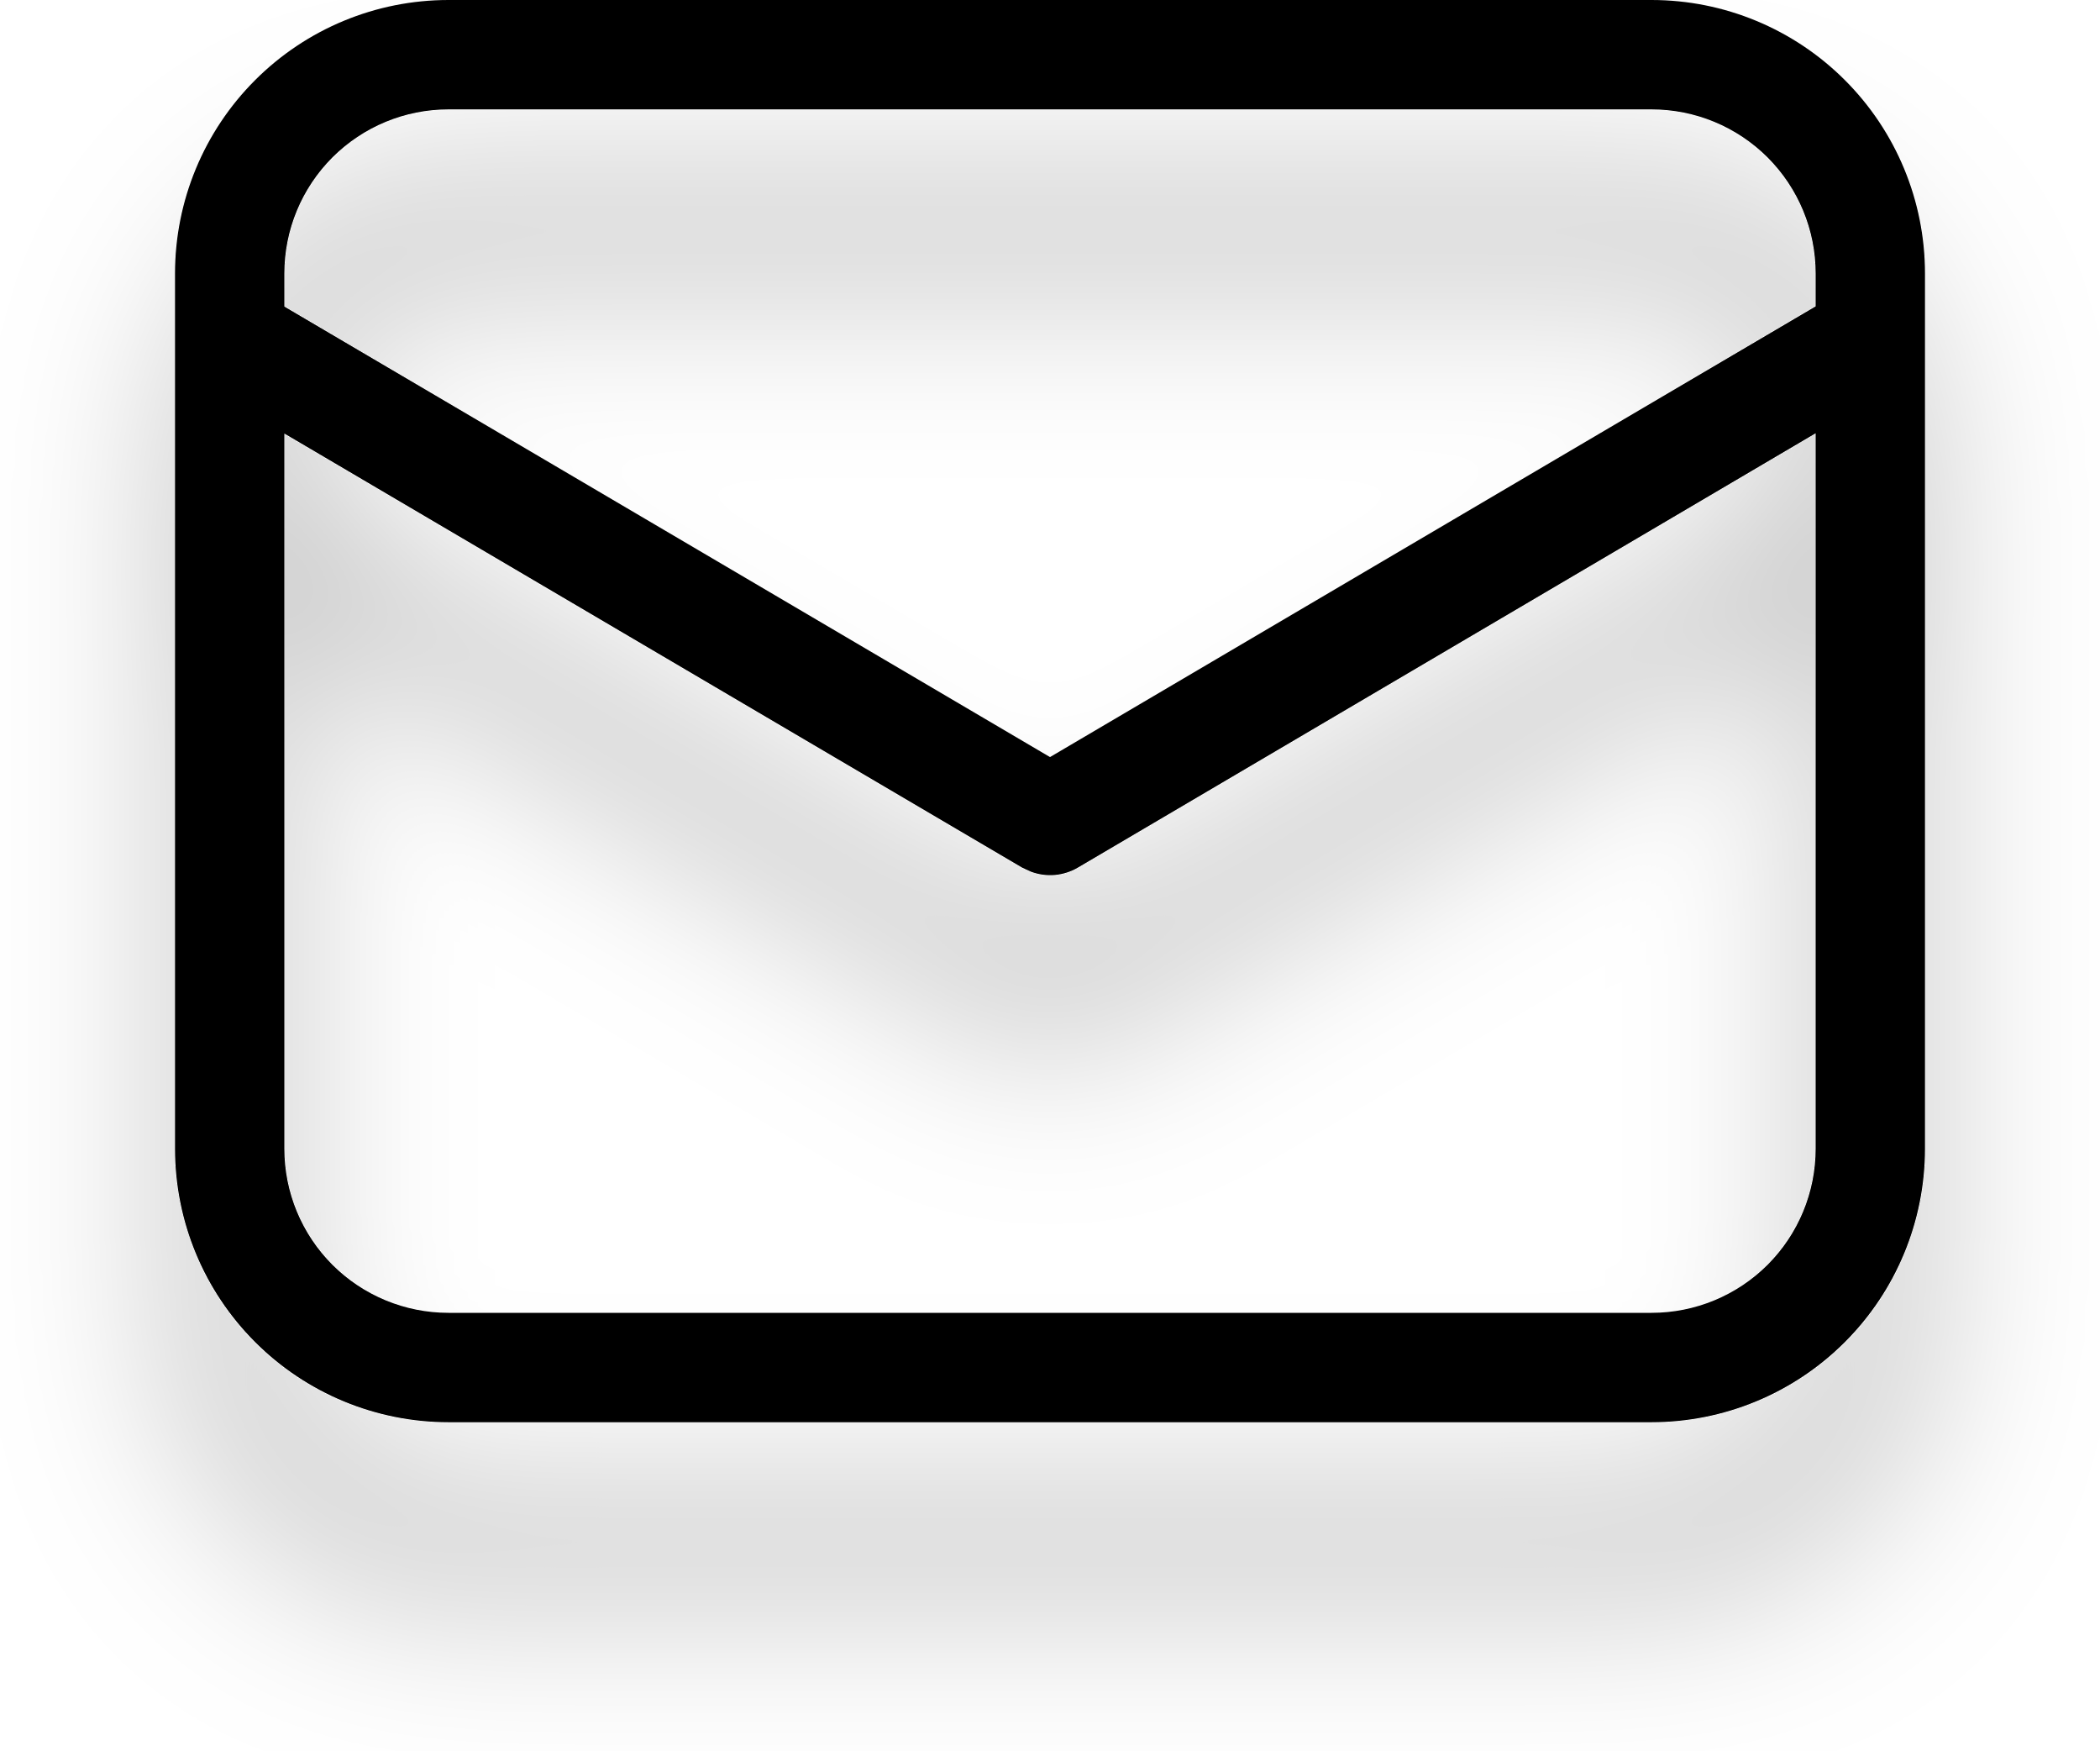
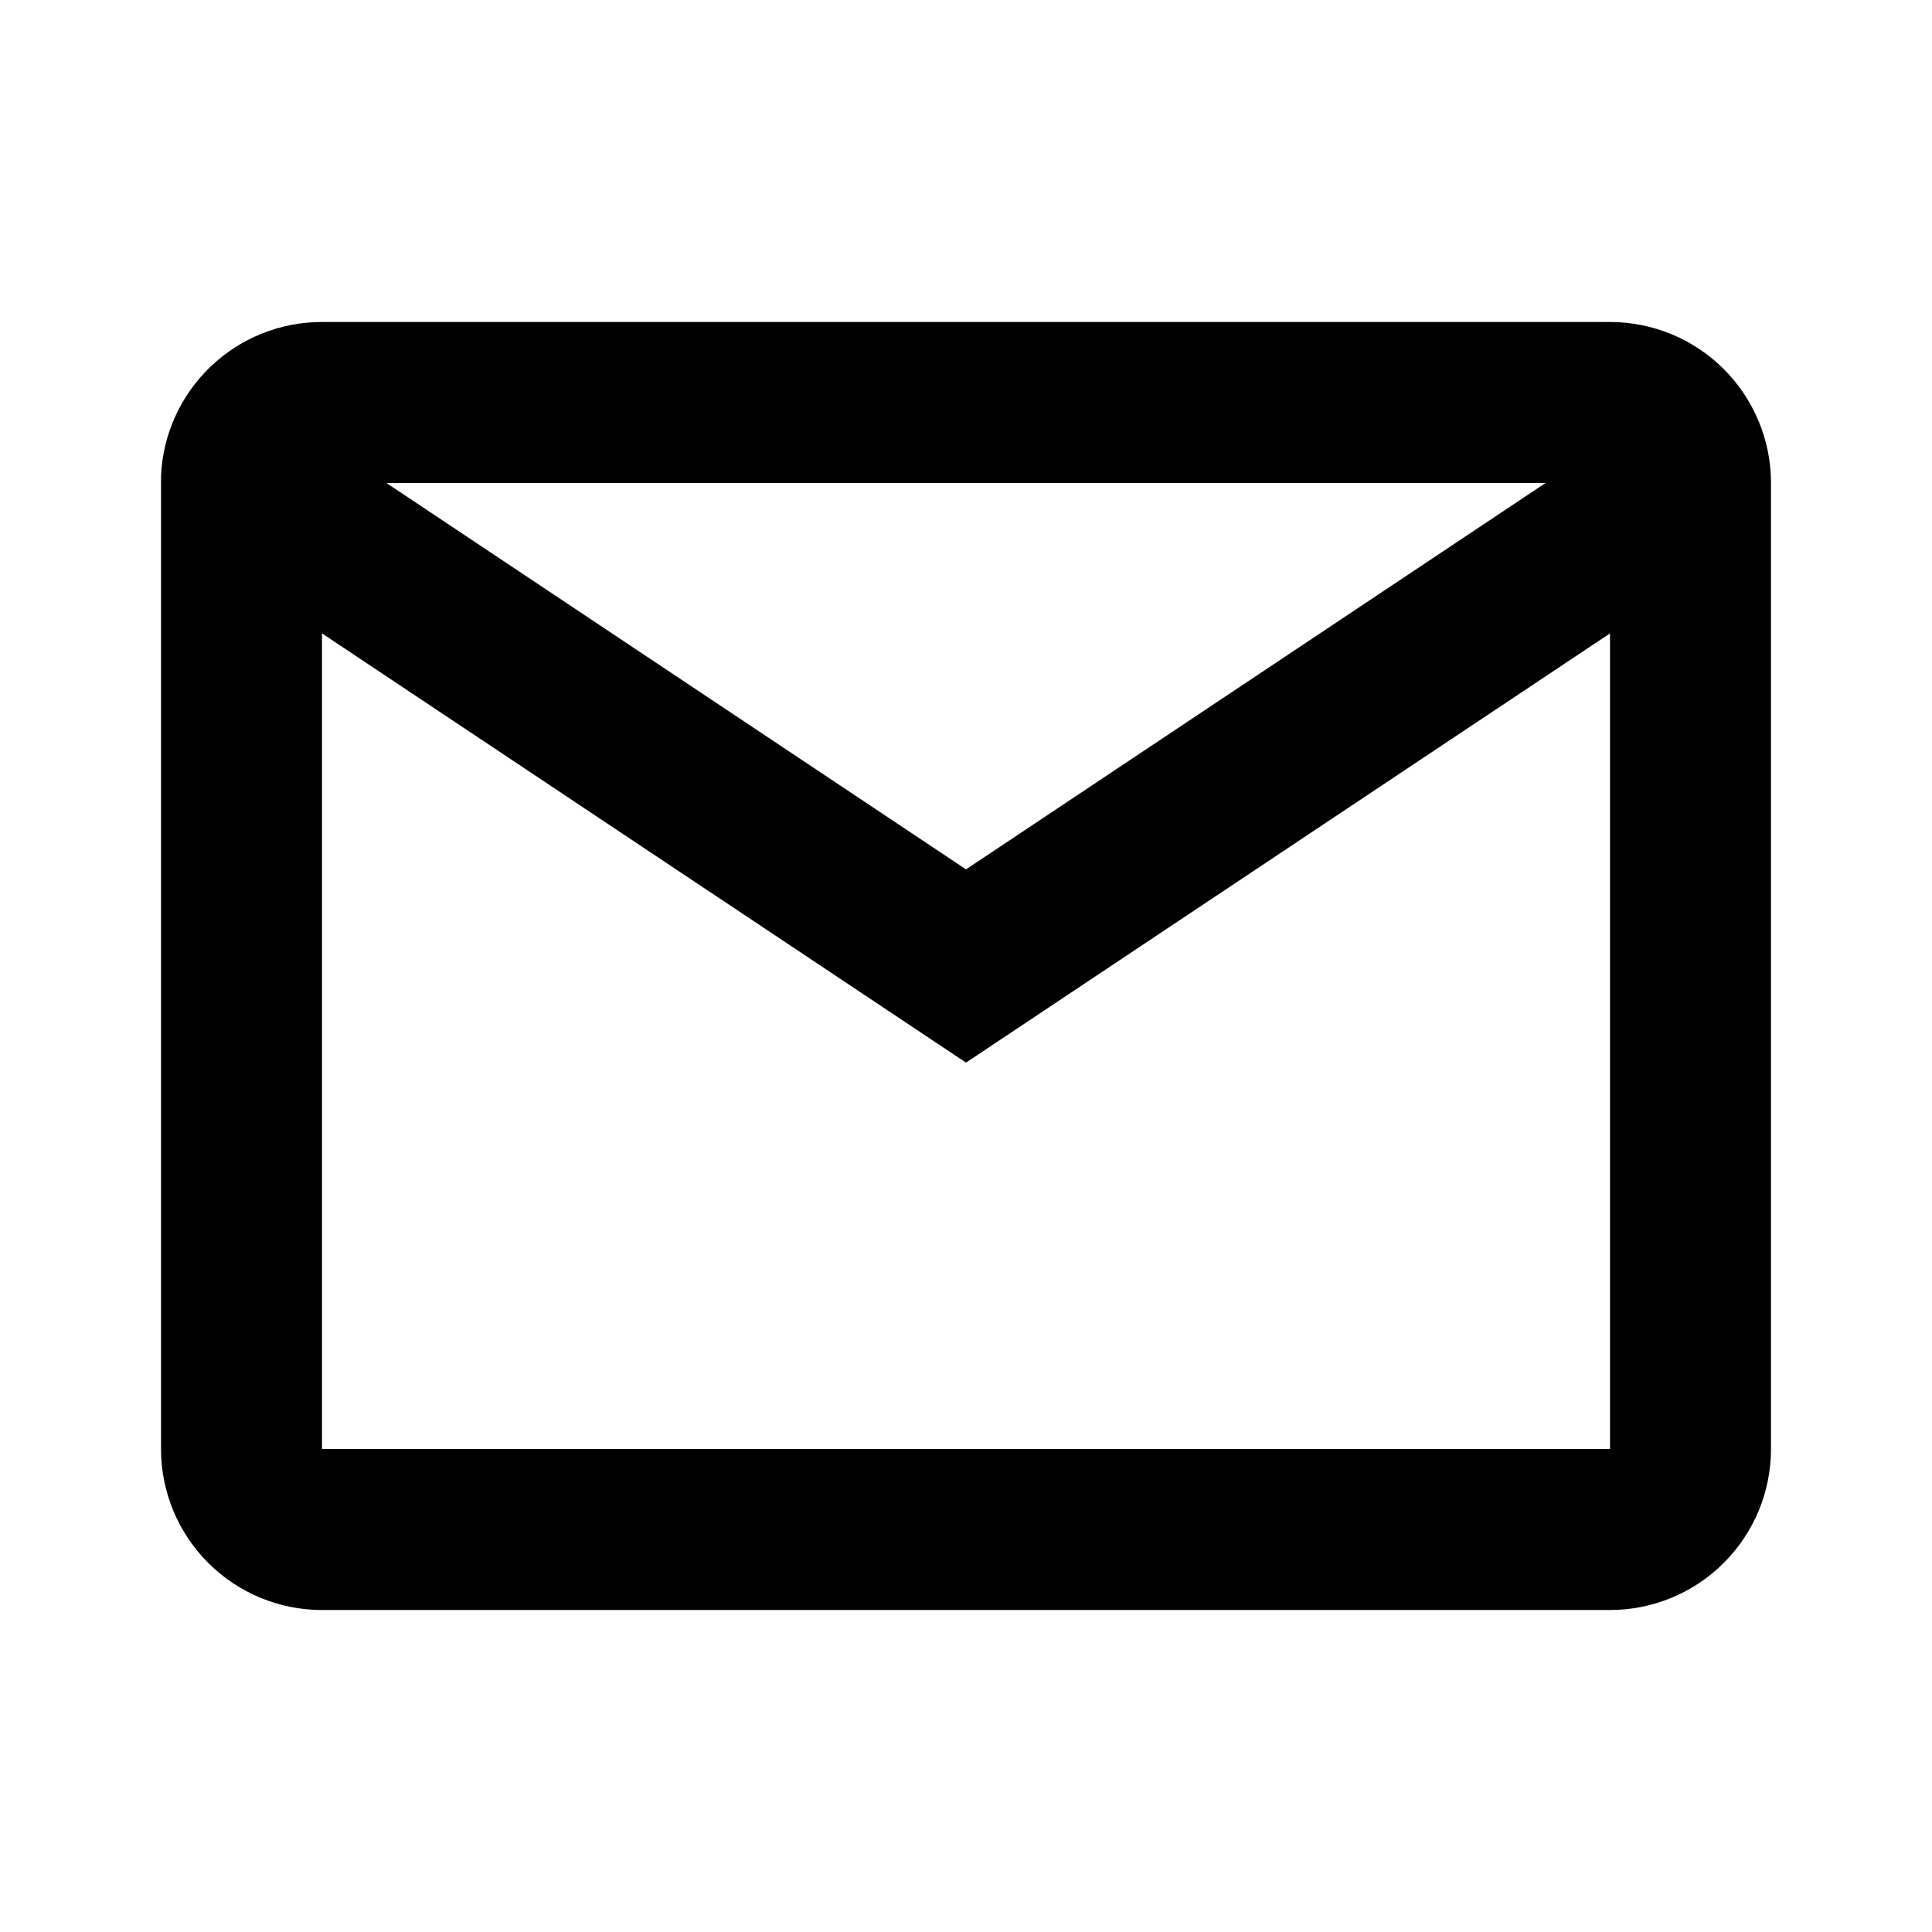
- <svg xmlns="http://www.w3.org/2000/svg" width="48" height="40" viewBox="0 0 48 40" fill="none">
-   <g filter="url(#filter0_d_23_338)">
-     <path d="M37.75 0C39.408 0 40.997 0.658 42.169 1.831C43.342 3.003 44 4.592 44 6.25V26.25C44 27.908 43.342 29.497 42.169 30.669C40.997 31.841 39.408 32.5 37.75 32.5H10.25C8.592 32.5 7.003 31.841 5.831 30.669C4.658 29.497 4 27.908 4 26.25V6.25C4 4.592 4.658 3.003 5.831 1.831C7.003 0.658 8.592 0 10.25 0H37.75ZM41.5 9.902L24.635 19.828C24.476 19.921 24.297 19.978 24.113 19.995C23.929 20.011 23.744 19.986 23.57 19.922L23.365 19.828L6.5 9.908V26.25C6.5 27.245 6.895 28.198 7.598 28.902C8.302 29.605 9.255 30 10.25 30H37.75C38.745 30 39.698 29.605 40.402 28.902C41.105 28.198 41.5 27.245 41.5 26.25V9.902ZM37.75 2.5H10.25C9.255 2.5 8.302 2.895 7.598 3.598C6.895 4.302 6.5 5.255 6.5 6.25V7.005L24 17.3L41.5 7V6.25C41.5 5.255 41.105 4.302 40.402 3.598C39.698 2.895 38.745 2.5 37.75 2.5Z" fill="black" />
-   </g>
-   <defs>
-     <filter id="filter0_d_23_338" x="0" y="0" width="48" height="40.5" filterUnits="userSpaceOnUse" color-interpolation-filters="sRGB">
-       <feFlood flood-opacity="0" result="BackgroundImageFix" />
-       <feColorMatrix in="SourceAlpha" type="matrix" values="0 0 0 0 0 0 0 0 0 0 0 0 0 0 0 0 0 0 127 0" result="hardAlpha" />
-       <feOffset dy="4" />
-       <feGaussianBlur stdDeviation="2" />
-       <feComposite in2="hardAlpha" operator="out" />
-       <feColorMatrix type="matrix" values="0 0 0 0 0 0 0 0 0 0 0 0 0 0 0 0 0 0 0.25 0" />
-       <feBlend mode="normal" in2="BackgroundImageFix" result="effect1_dropShadow_23_338" />
-       <feBlend mode="normal" in="SourceGraphic" in2="effect1_dropShadow_23_338" result="shape" />
-     </filter>
-   </defs>
+ <svg xmlns="http://www.w3.org/2000/svg" width="50" height="50" viewBox="0 0 50 50" fill="none">
+   <path d="M41.667 41.667H8.333C7.228 41.667 6.168 41.228 5.387 40.446C4.606 39.665 4.167 38.605 4.167 37.5V12.319C4.213 11.245 4.673 10.232 5.449 9.489C6.226 8.746 7.259 8.332 8.333 8.333H41.667C42.772 8.333 43.831 8.772 44.613 9.554C45.394 10.335 45.833 11.395 45.833 12.5V37.5C45.833 38.605 45.394 39.665 44.613 40.446C43.831 41.228 42.772 41.667 41.667 41.667ZM8.333 16.392V37.5H41.667V16.392L25 27.5L8.333 16.392ZM10 12.5L25 22.5L40 12.5H10Z" fill="black" />
</svg>
